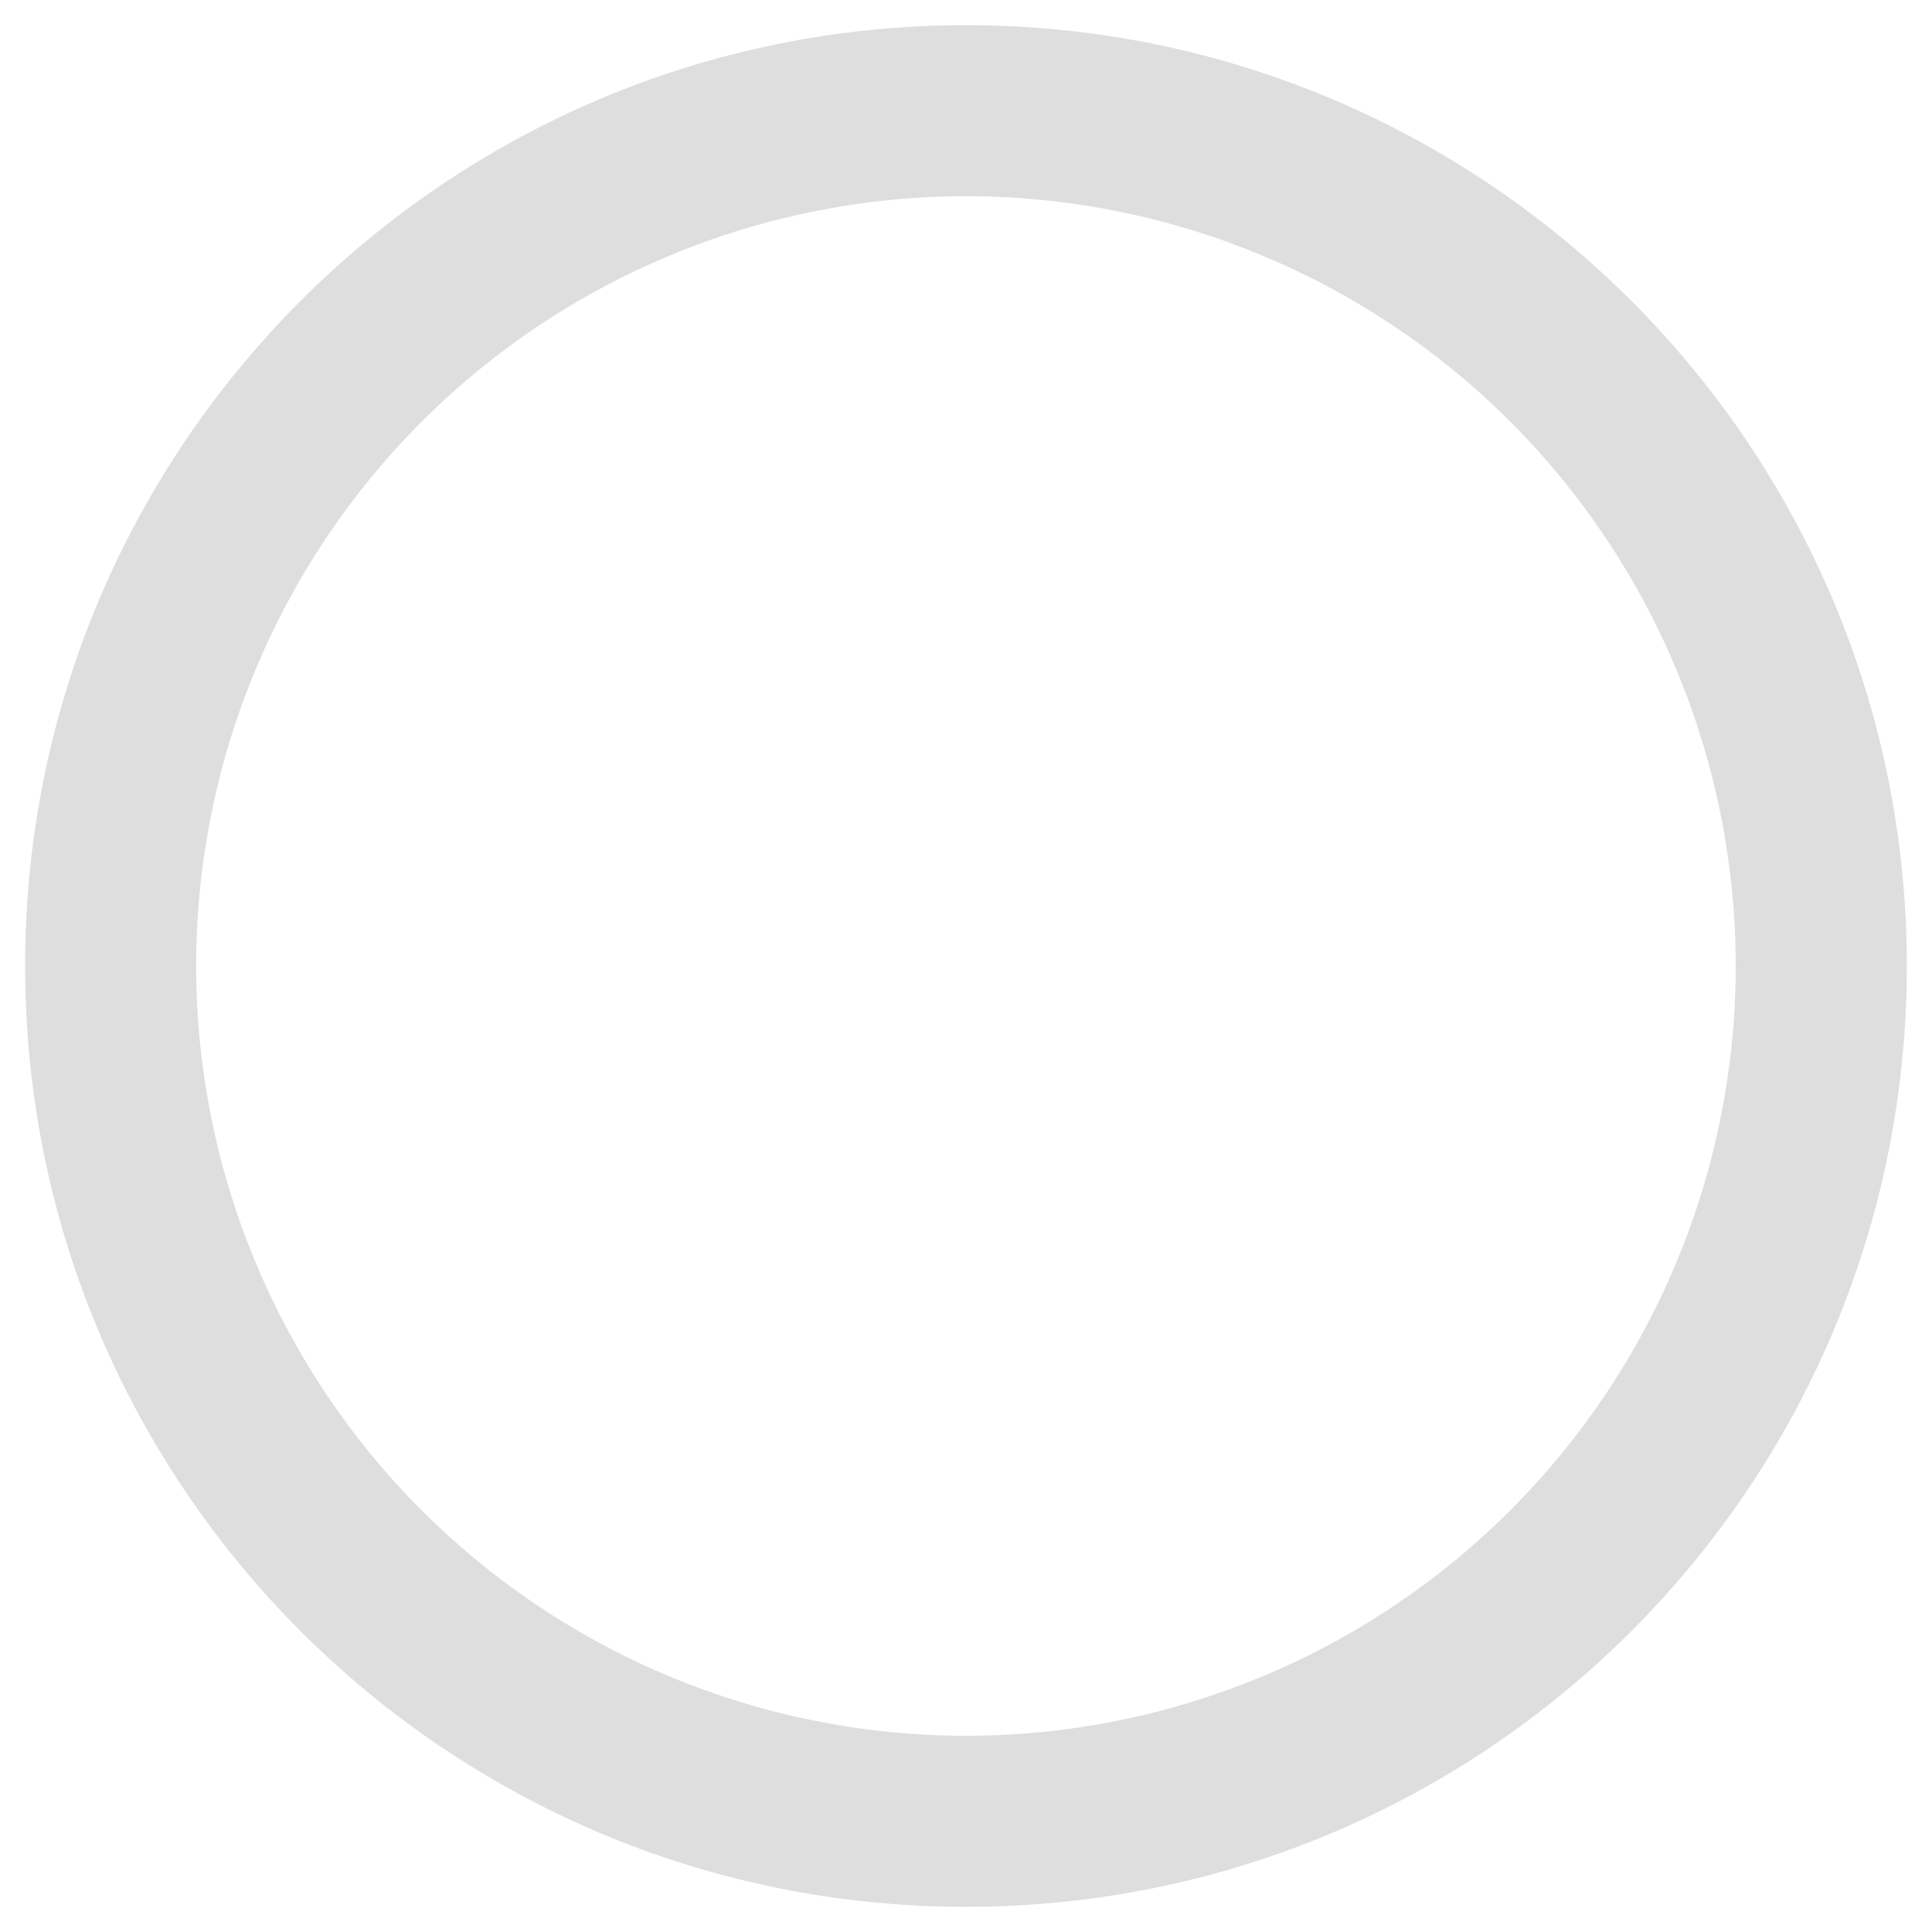
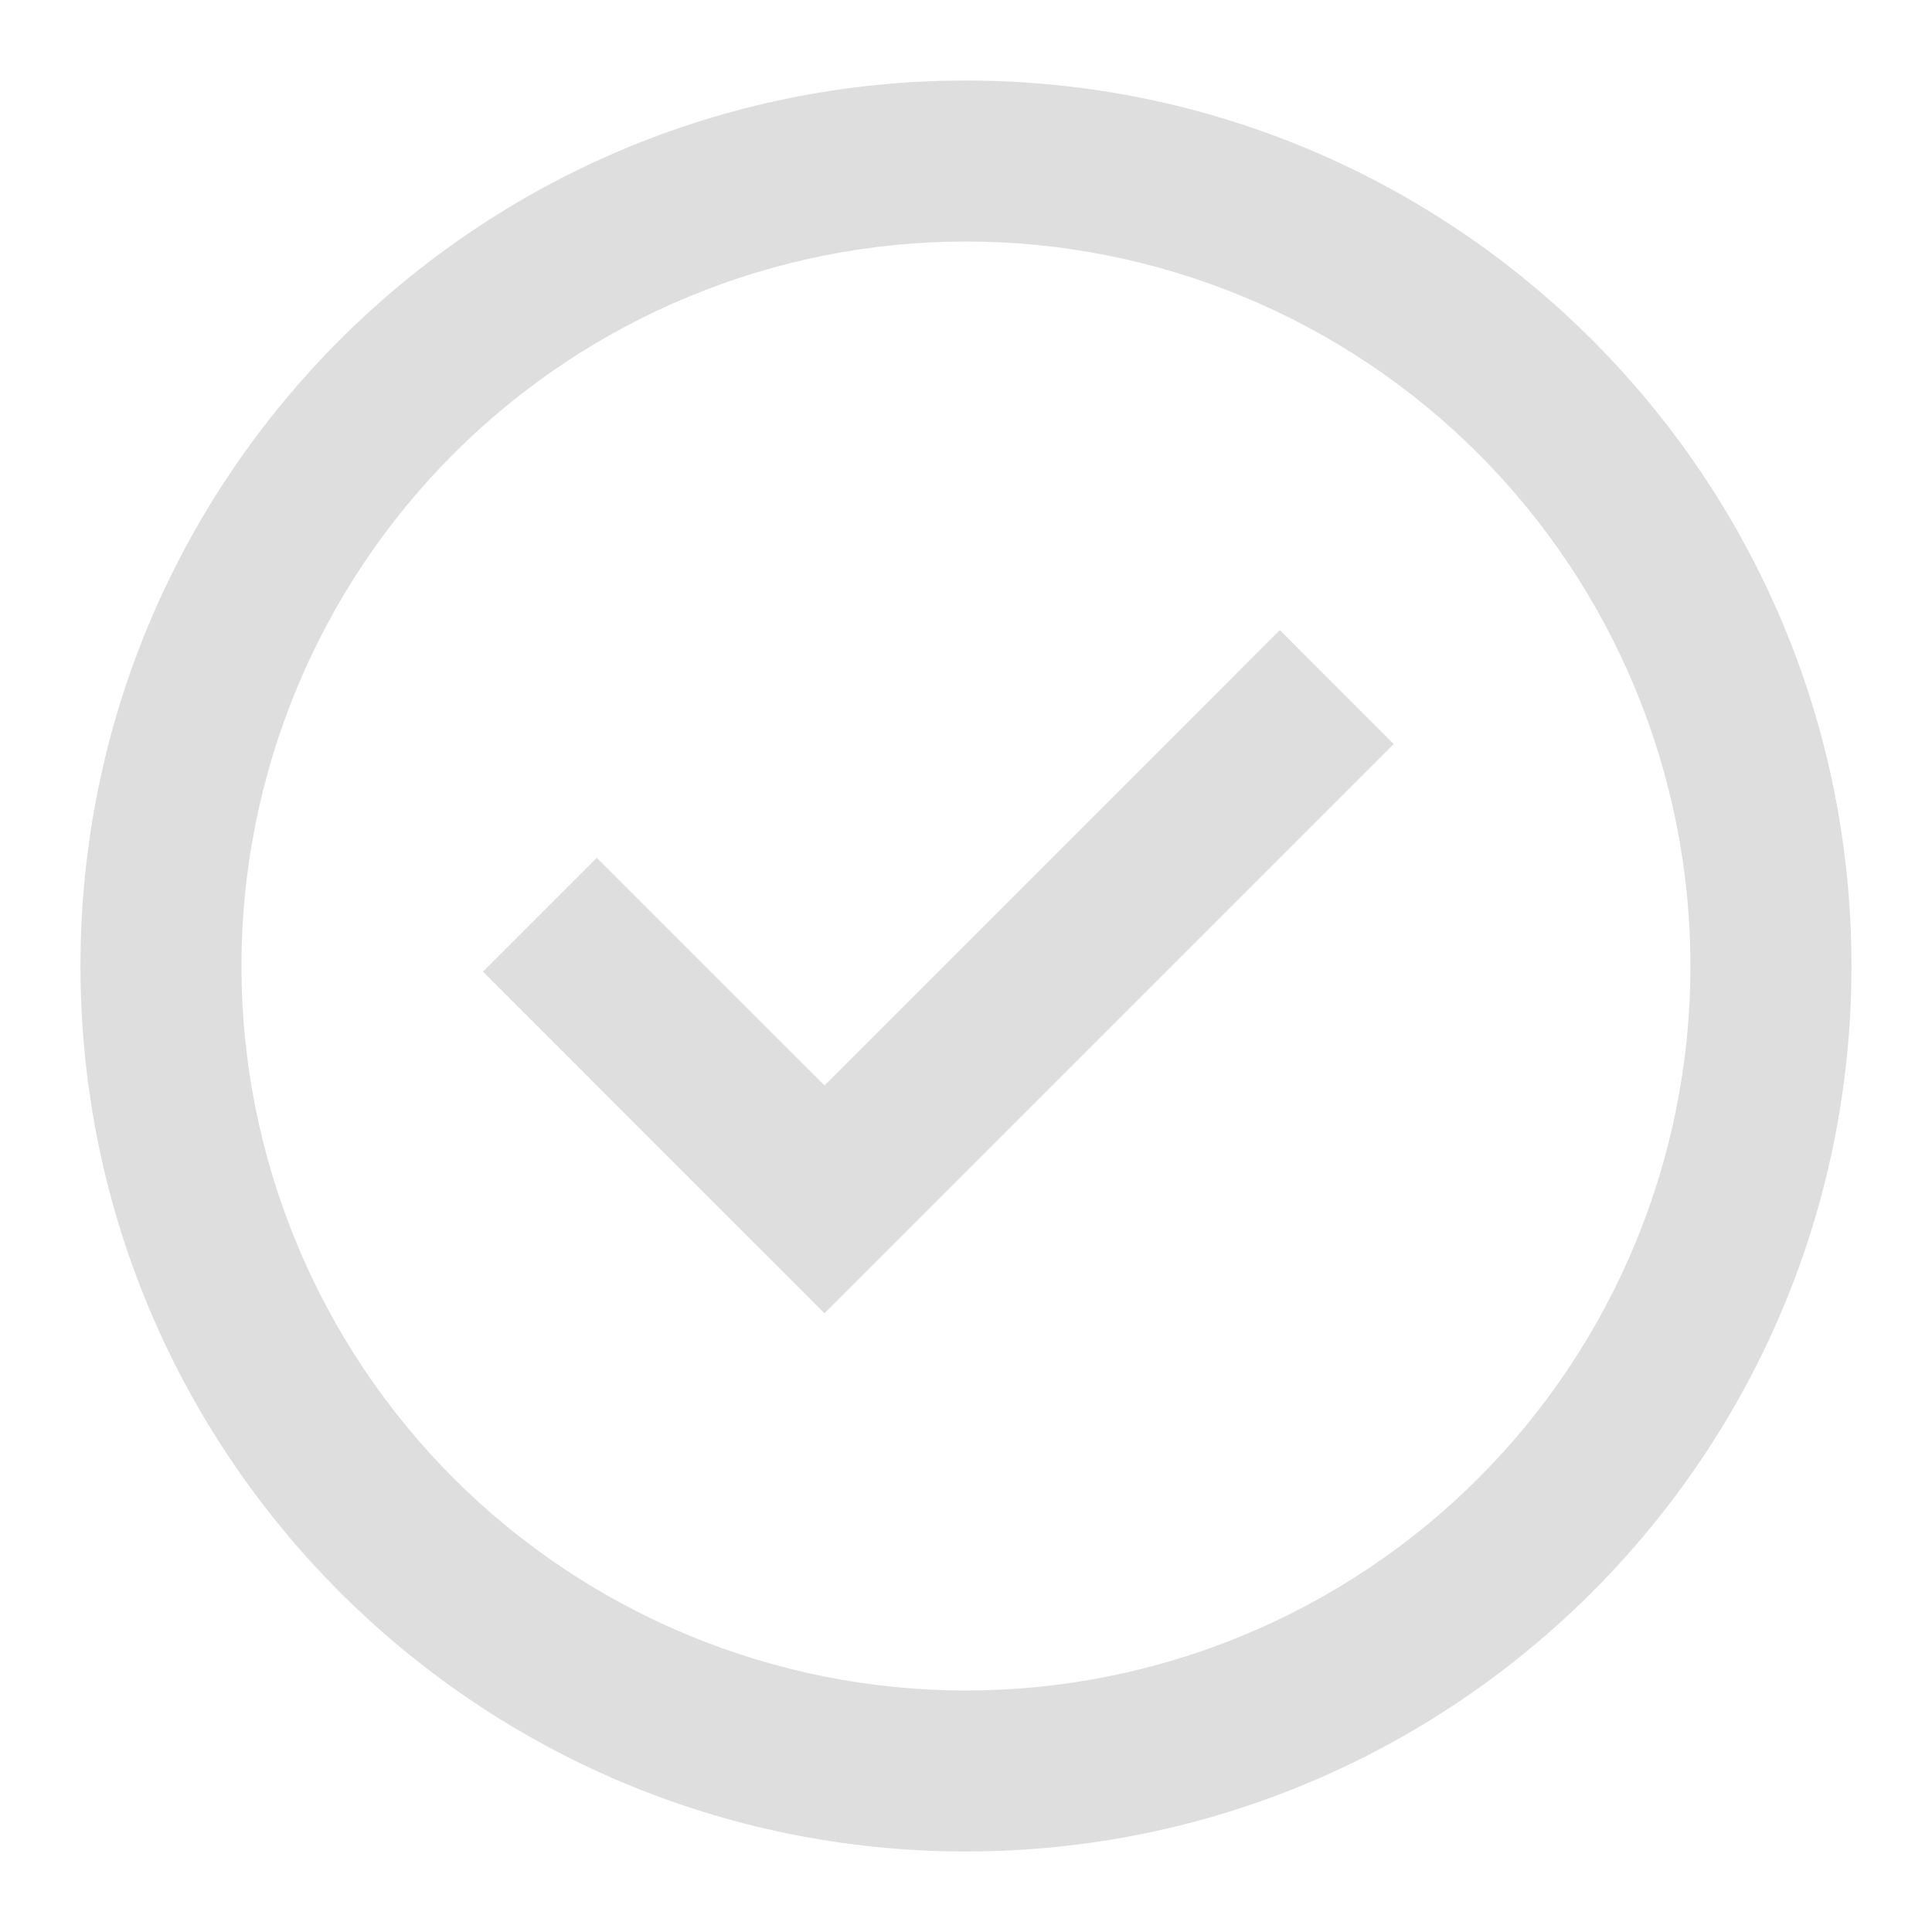
- <svg xmlns="http://www.w3.org/2000/svg" width="32" height="32" viewBox="0 0 32 32" fill="none">
-   <path fill-rule="evenodd" clip-rule="evenodd" d="M0.416 16C0.416 7.394 7.393 0.417 15.999 0.417C24.606 0.417 31.583 7.394 31.583 16C31.583 24.606 24.606 31.583 15.999 31.583C7.393 31.583 0.416 24.606 0.416 16ZM15.999 28.75C14.325 28.75 12.667 28.42 11.12 27.779C9.573 27.139 8.168 26.2 6.984 25.016C5.8 23.832 4.861 22.426 4.22 20.879C3.579 19.332 3.249 17.674 3.249 16C3.249 14.326 3.579 12.668 4.22 11.121C4.861 9.574 5.8 8.168 6.984 6.984C8.168 5.801 9.573 4.861 11.12 4.221C12.667 3.58 14.325 3.25 15.999 3.25C19.381 3.25 22.624 4.593 25.015 6.984C27.406 9.376 28.749 12.619 28.749 16C28.749 19.382 27.406 22.625 25.015 25.016C22.624 27.407 19.381 28.75 15.999 28.75Z" fill="#DEDEDE" />
+ <svg xmlns="http://www.w3.org/2000/svg" width="34" height="34" viewBox="0 0 34 34" fill="none">
+   <path d="M14.51 23.112L8.499 17.099L10.502 15.096L14.51 19.102L22.523 11.088L24.527 13.093L14.51 23.112Z" fill="#DEDEDE" />
+   <path fill-rule="evenodd" clip-rule="evenodd" d="M1.416 17C1.416 8.394 8.393 1.417 16.999 1.417C25.606 1.417 32.583 8.394 32.583 17C32.583 25.606 25.606 32.583 16.999 32.583C8.393 32.583 1.416 25.606 1.416 17ZM16.999 29.75C15.325 29.75 13.667 29.42 12.12 28.779C10.573 28.139 9.168 27.2 7.984 26.016C6.8 24.832 5.861 23.426 5.22 21.879C4.579 20.332 4.249 18.674 4.249 17C4.249 15.326 4.579 13.668 5.22 12.121C5.861 10.574 6.8 9.168 7.984 7.984C9.168 6.801 10.573 5.861 12.12 5.221C13.667 4.58 15.325 4.25 16.999 4.25C20.381 4.25 23.624 5.593 26.015 7.984C28.406 10.376 29.749 13.619 29.749 17C29.749 20.382 28.406 23.625 26.015 26.016C23.624 28.407 20.381 29.75 16.999 29.75Z" fill="#DEDEDE" />
</svg>
